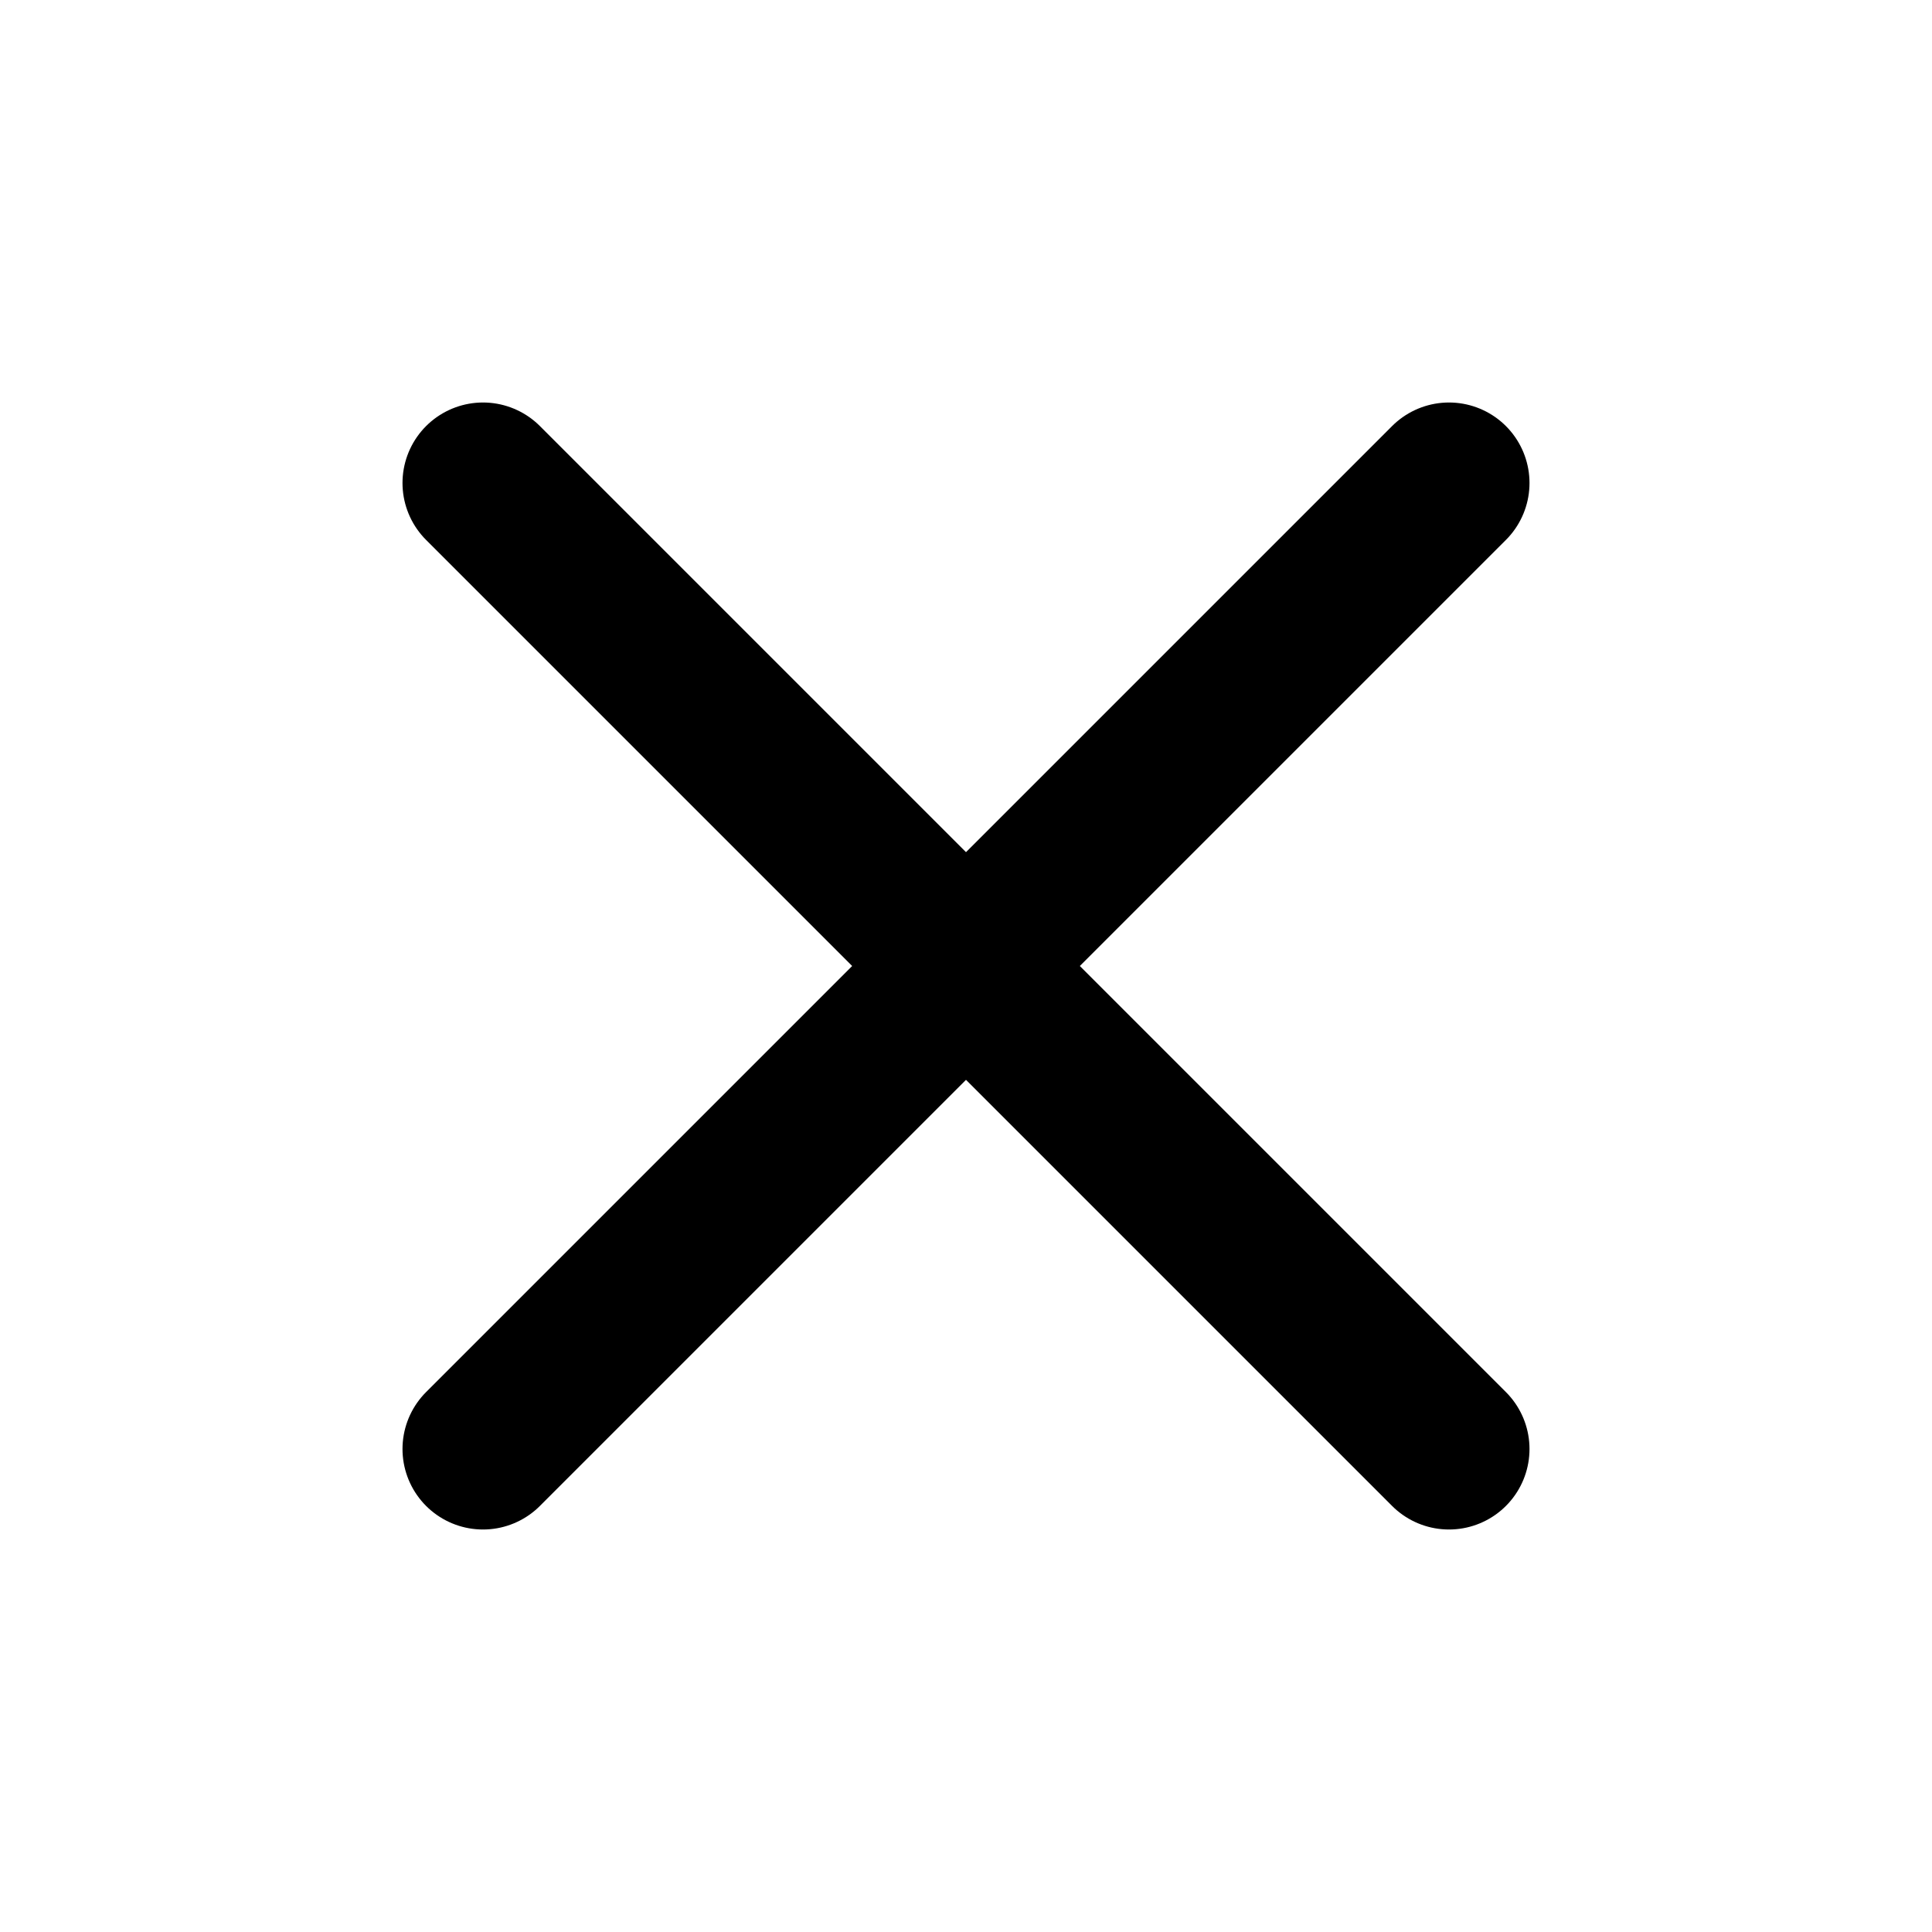
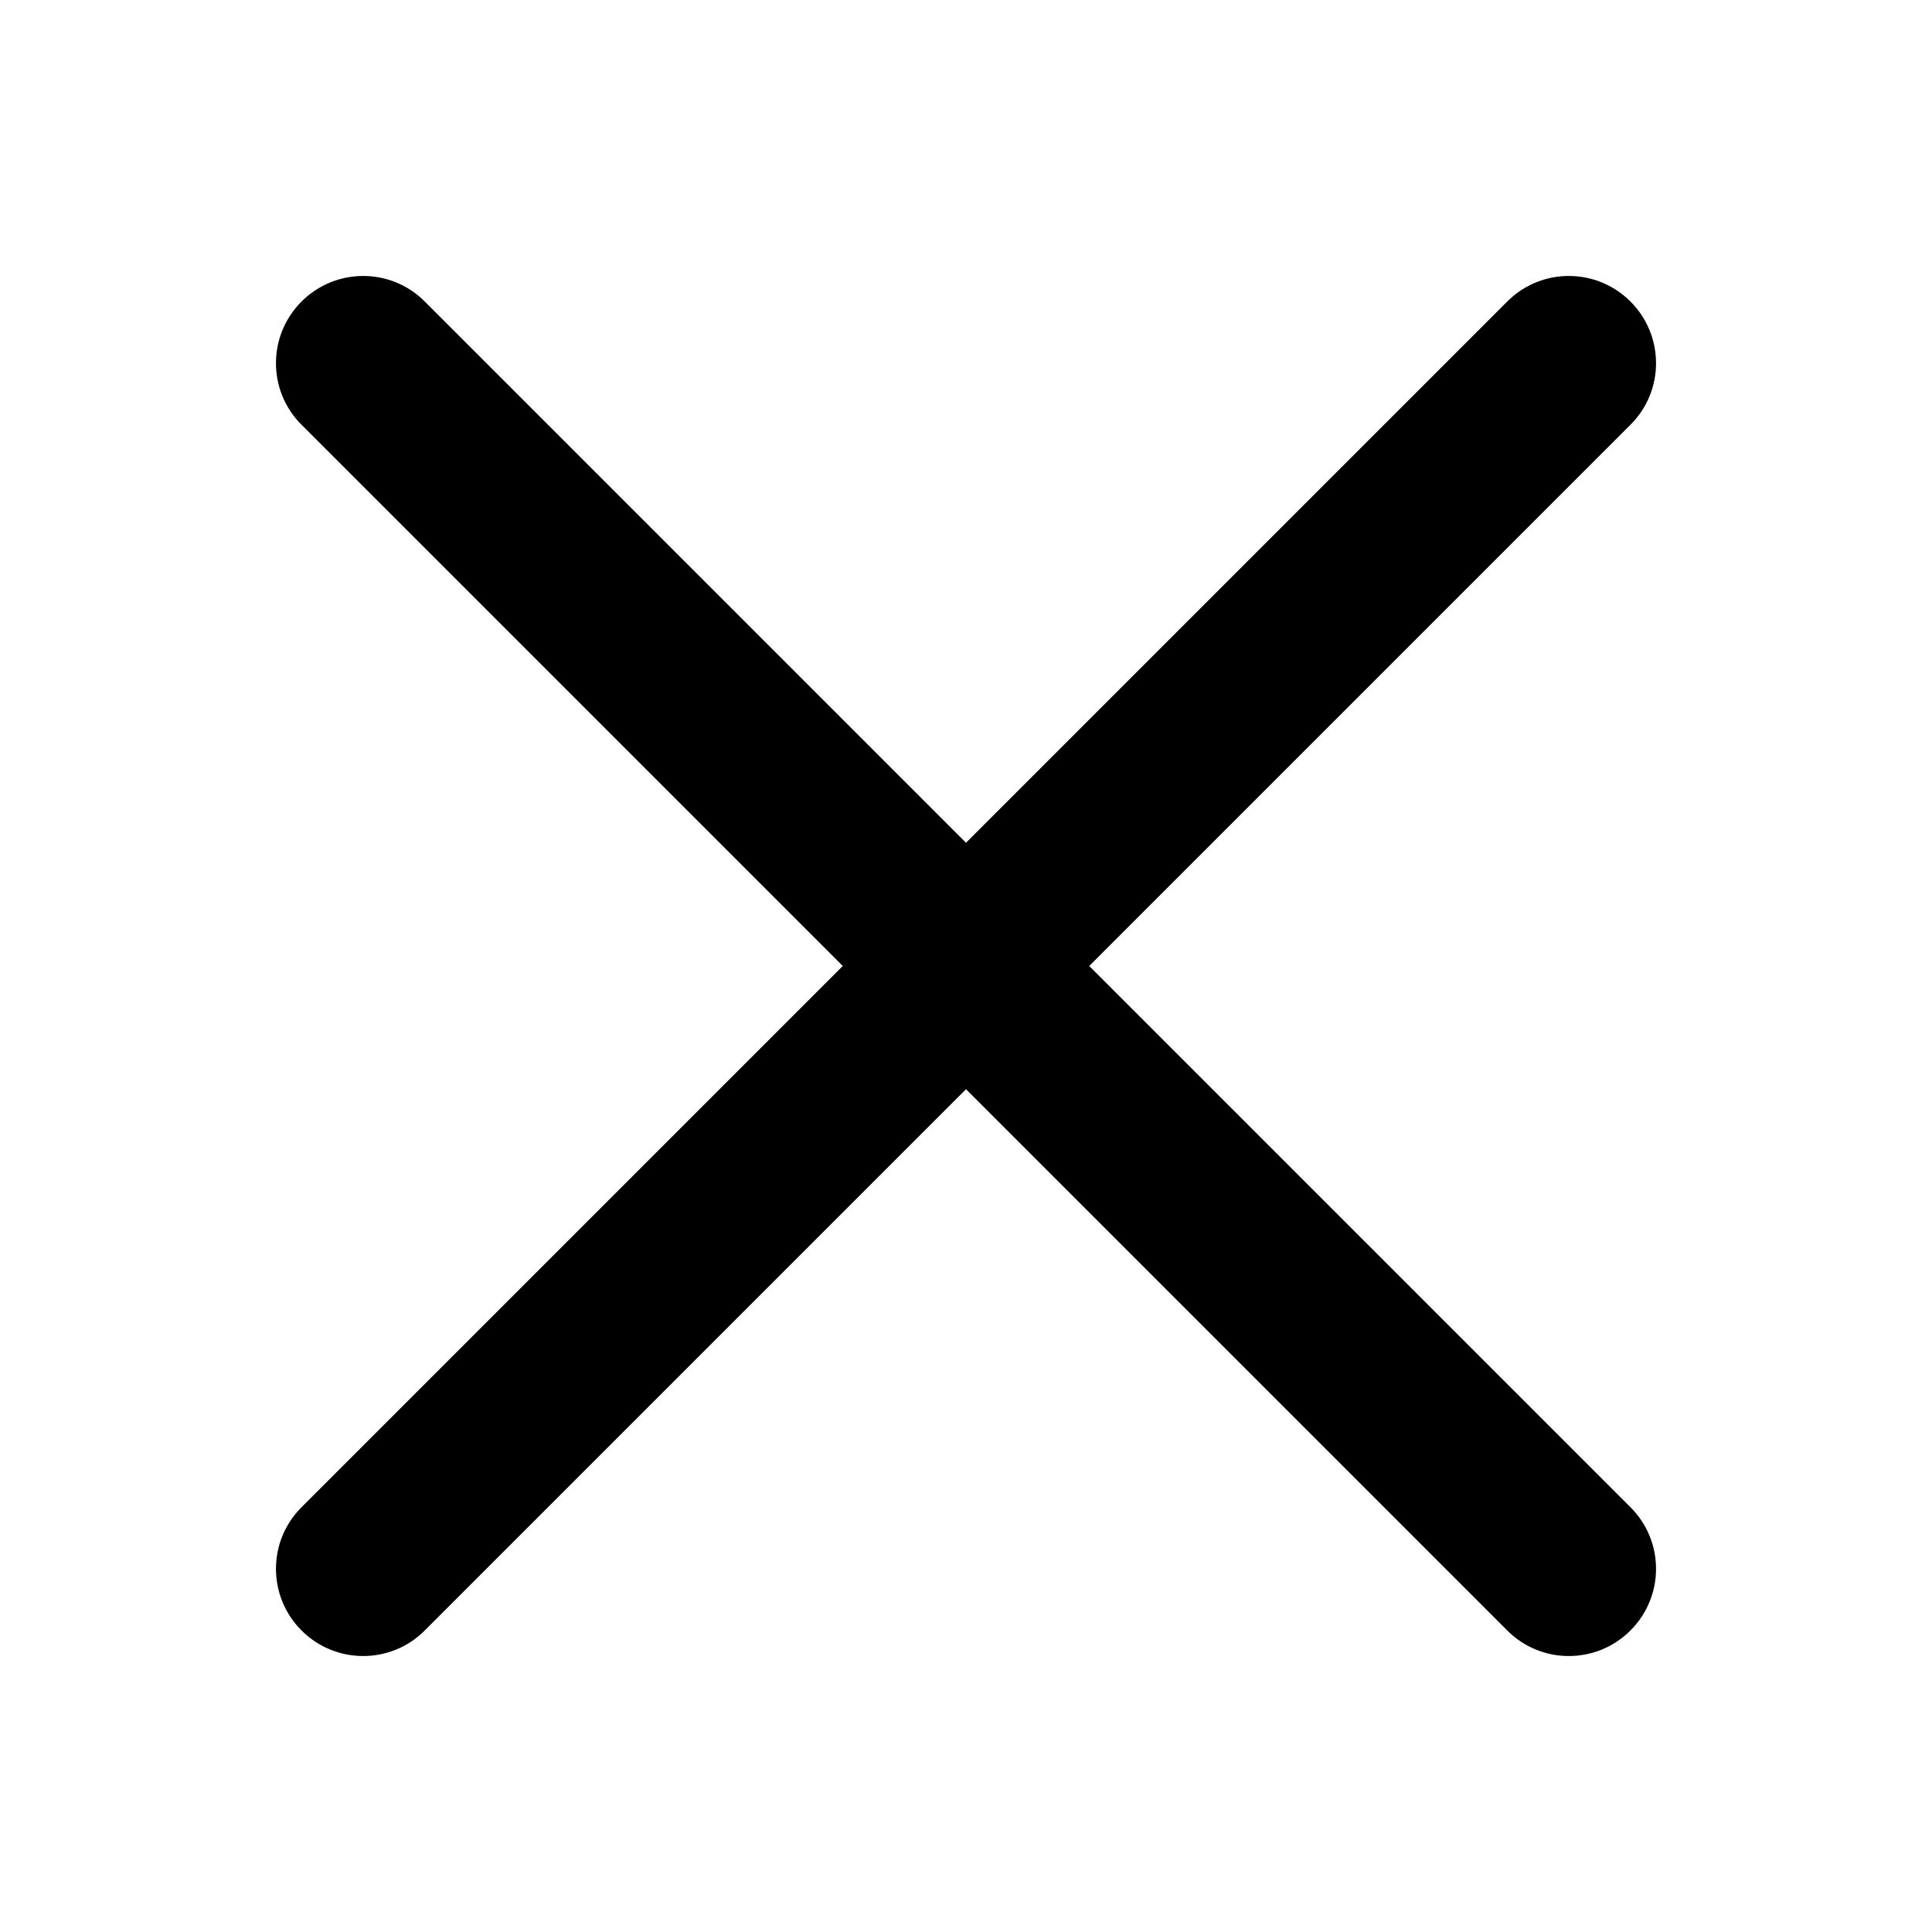
- <svg xmlns="http://www.w3.org/2000/svg" width="24" height="24" viewBox="0 0 24 24" fill="none" stroke="currentColor" stroke-width="2" stroke-linecap="round" stroke-linejoin="round">
-   <path d="M18 6L6 18M6 6l12 12" />
+ <svg xmlns="http://www.w3.org/2000/svg" width="14" height="14" viewBox="0 0 14 14" fill="none">
+   <path fill-rule="evenodd" clip-rule="evenodd" d="M11.815 3.078C12.062 2.832 12.062 2.432 11.815 2.185C11.568 1.938 11.168 1.938 10.922 2.185L7 6.107L3.078 2.185C2.832 1.938 2.432 1.938 2.185 2.185C1.938 2.432 1.938 2.832 2.185 3.078L6.107 7L2.185 10.922C1.938 11.168 1.938 11.568 2.185 11.815C2.432 12.062 2.832 12.062 3.078 11.815L7 7.893L10.922 11.815C11.168 12.062 11.568 12.062 11.815 11.815C12.062 11.568 12.062 11.168 11.815 10.922L7.893 7L11.815 3.078Z" fill="currentColor" />
</svg>
